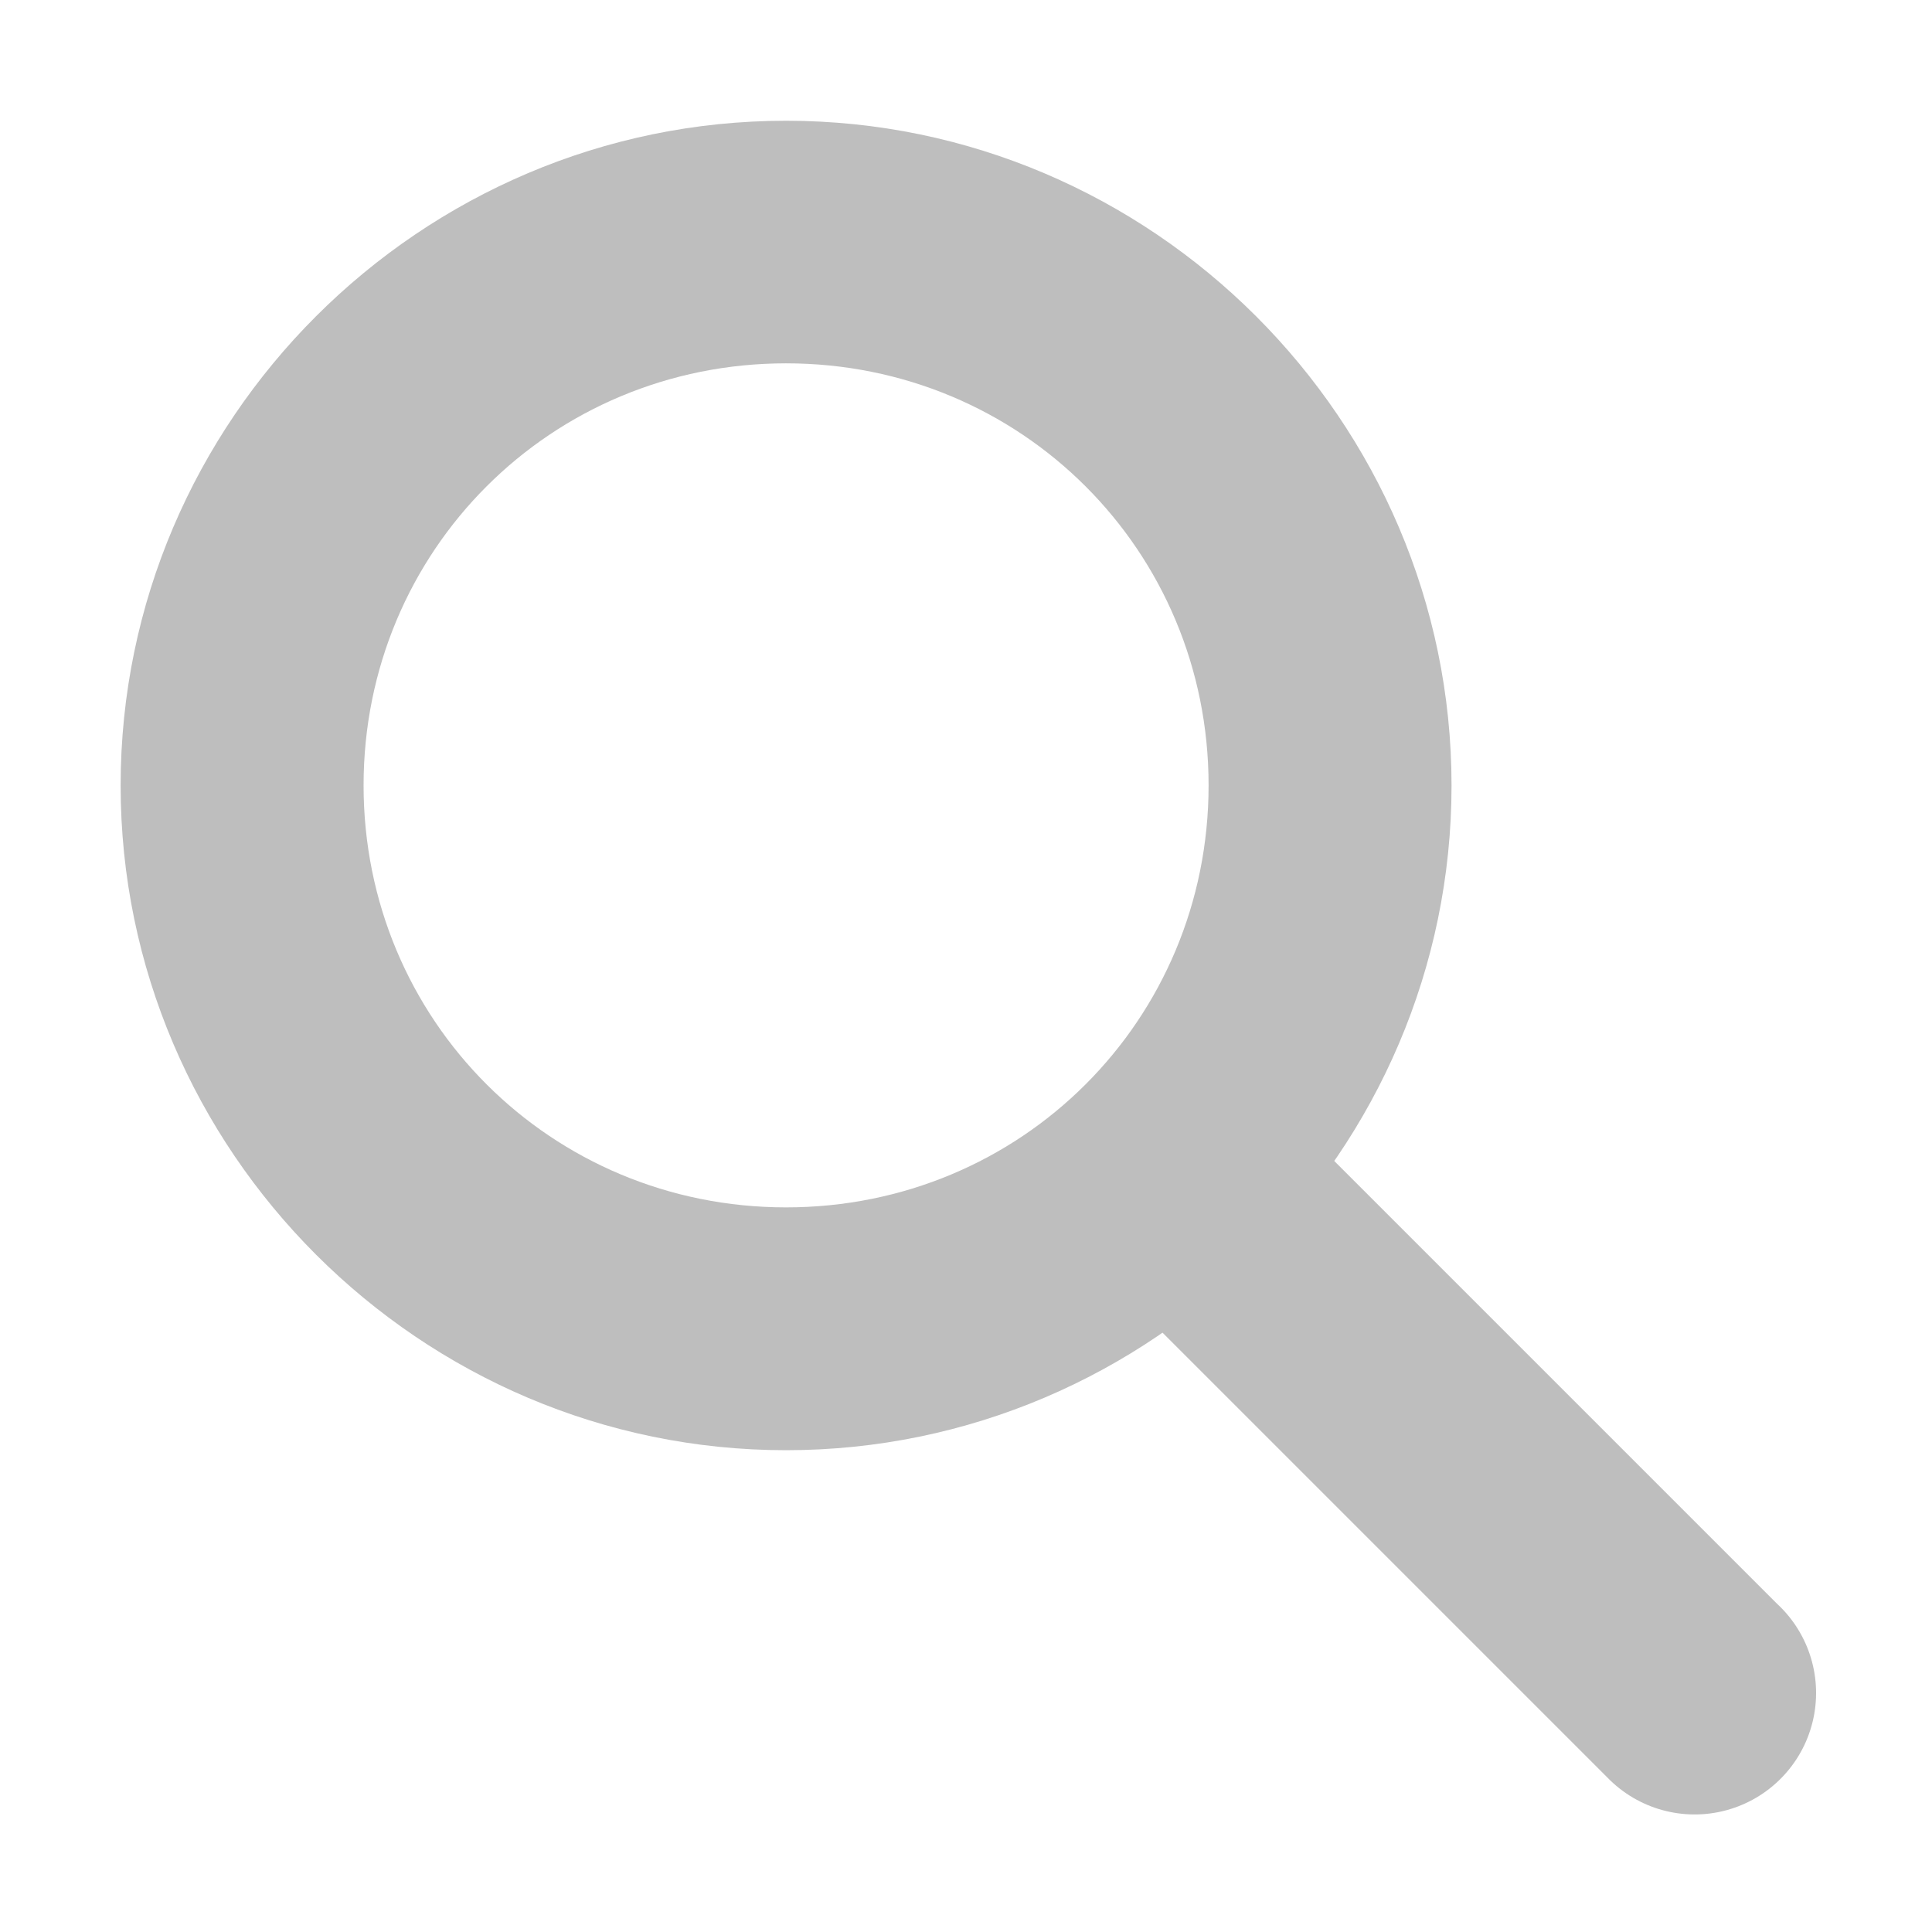
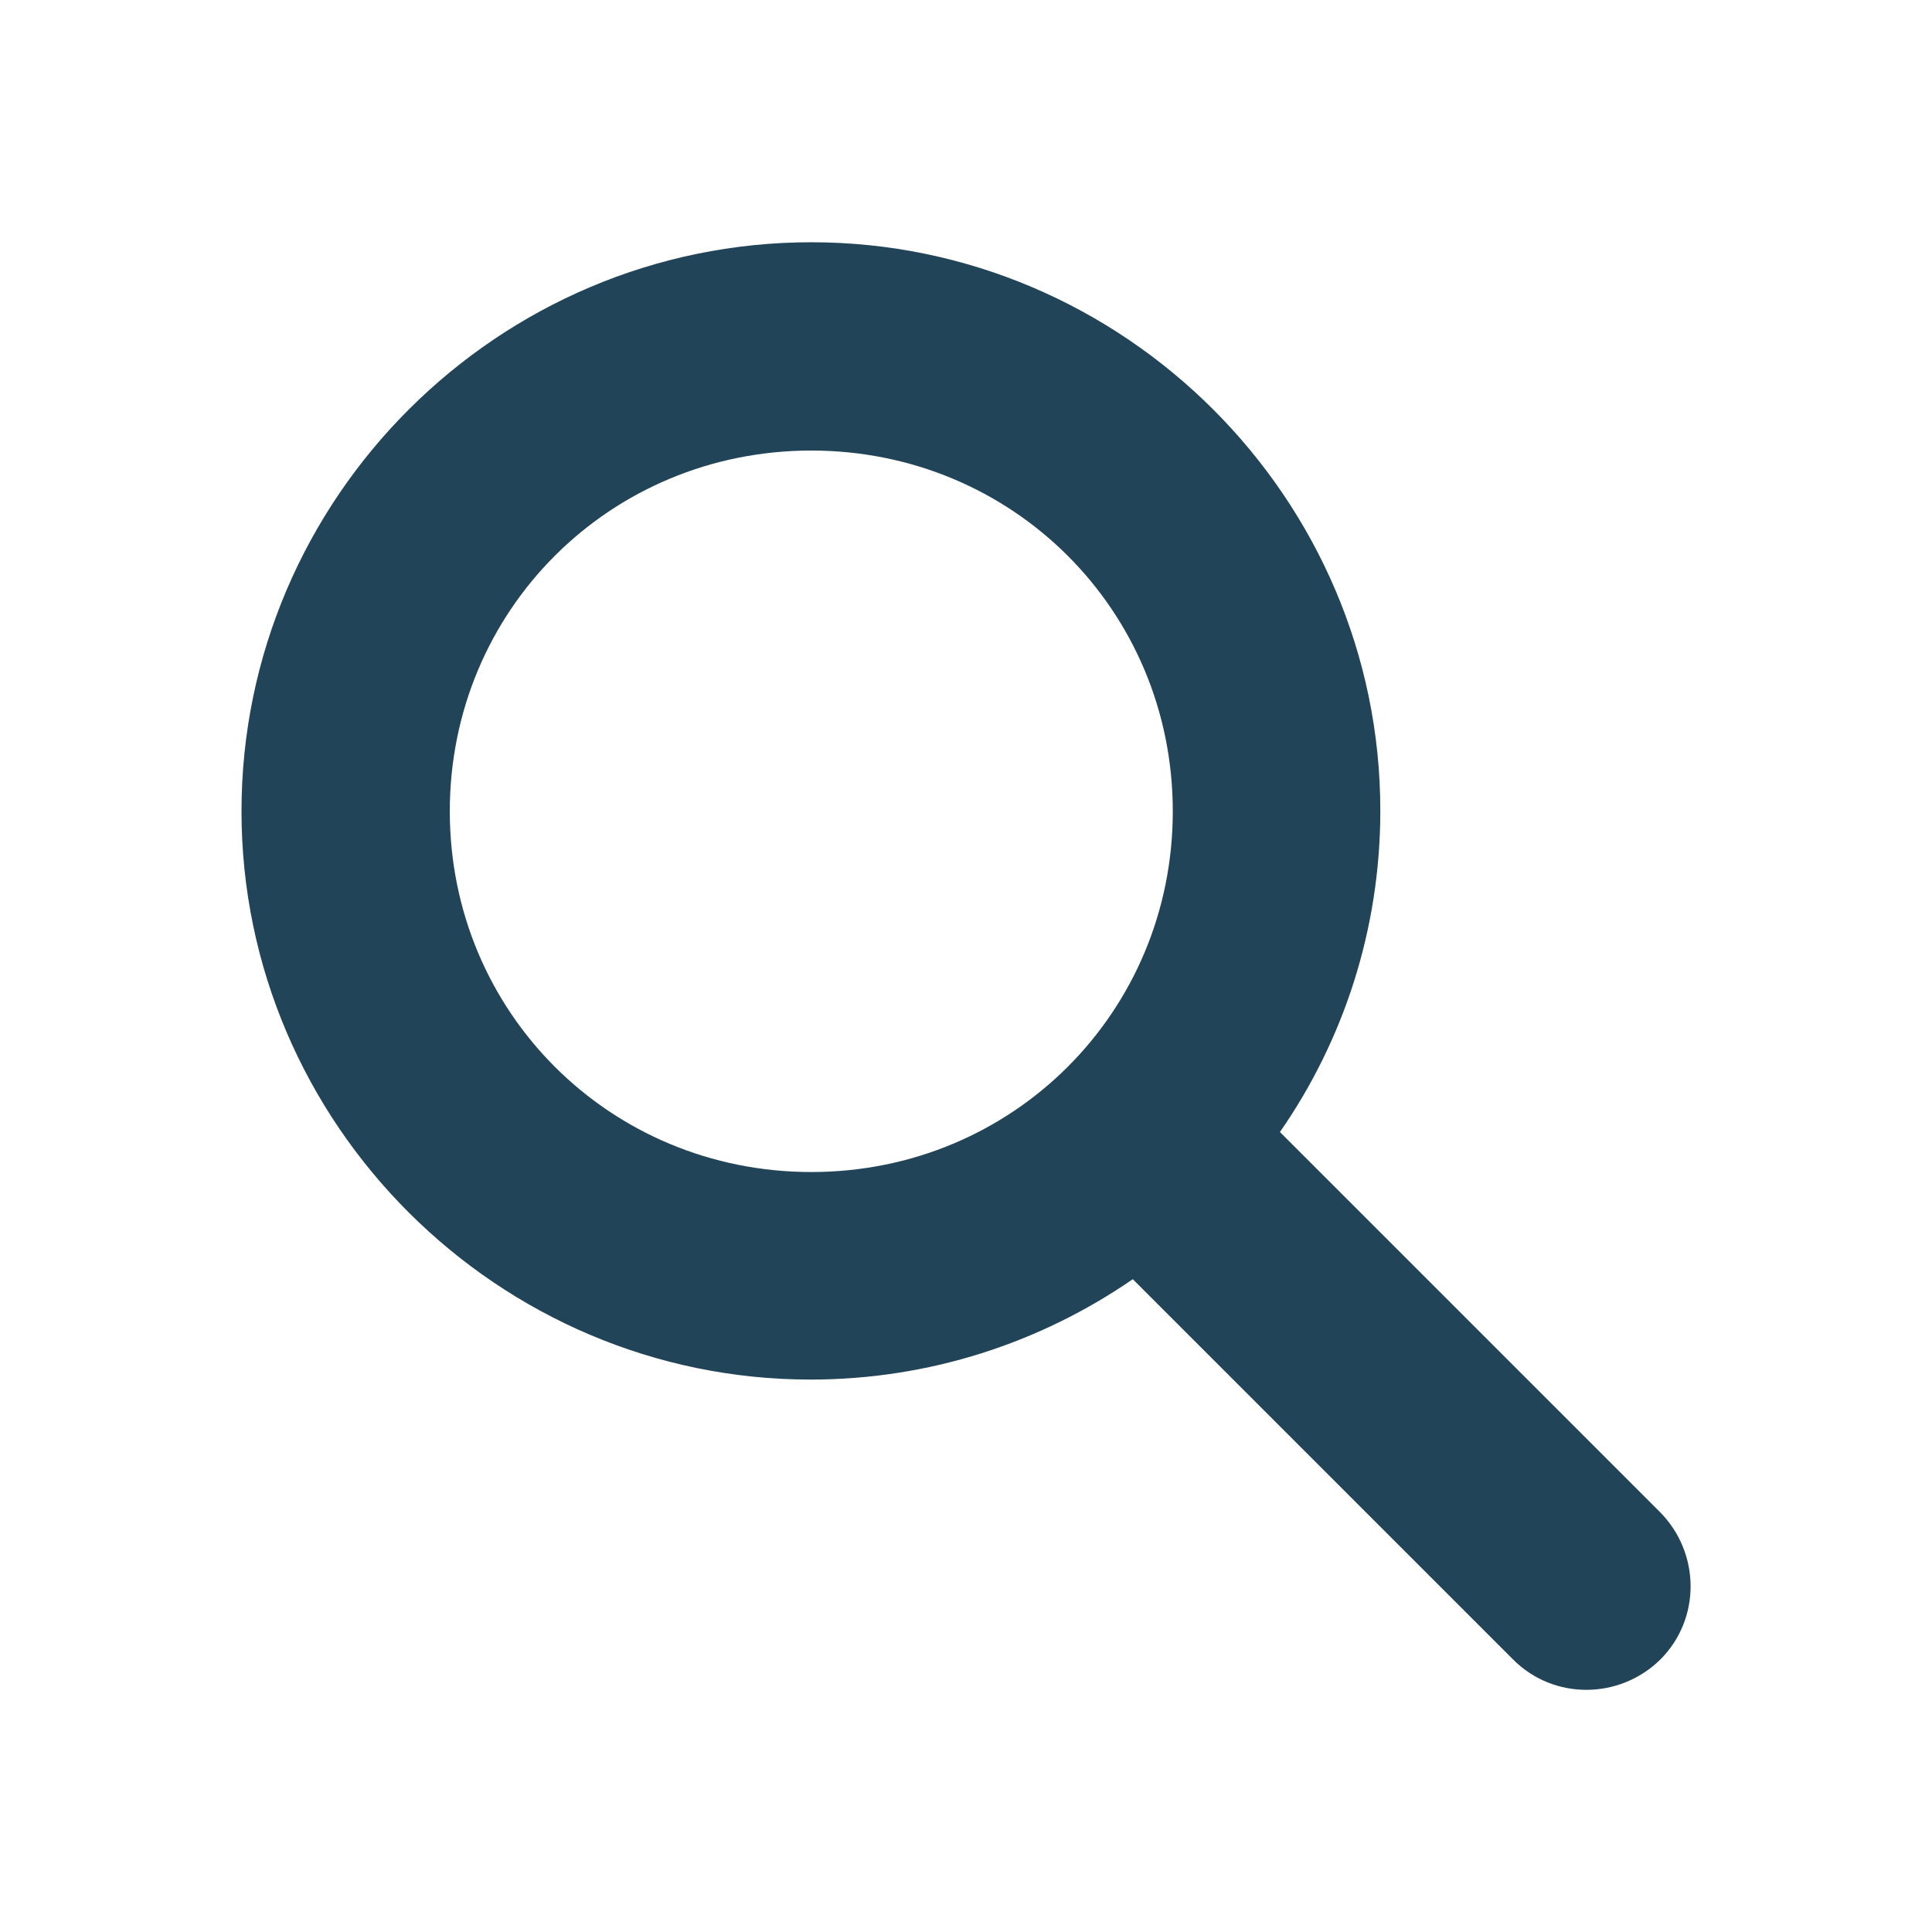
- <svg xmlns="http://www.w3.org/2000/svg" id="svg7384" height="16" width="16" version="1.1">
-   <g id="layer13" transform="translate(-441 -195)">
-     <path id="path5079" style="block-progression:tb;text-indent:0;color:#000000;enable-background:new;text-transform:none;fill:#bebebe" d="m447.51 196c-3.029 0-5.511 2.479-5.511 5.505 0 3.025 2.482 5.505 5.511 5.505s5.511-2.479 5.511-5.505c0-3.025-2.482-5.505-5.511-5.505zm0 2.009c1.947 0 3.499 1.55 3.499 3.495s-1.552 3.495-3.499 3.495c-1.947 0-3.499-1.55-3.499-3.495 0-1.945 1.552-3.495 3.499-3.495z" />
-     <path id="path5081" style="block-progression:tb;text-indent:0;color:#000000;enable-background:new;text-transform:none;fill:#bebebe" d="m450.81 204a1 1 0 0 0 -0.5 1.719l4 4a1.006 1.006 0 1 0 1.406 -1.438l-4-4a1 1 0 0 0 -0.91 -0.28z" />
-   </g>
+ <svg xmlns="http://www.w3.org/2000/svg" version="1.1" id="svg7384" x="0px" y="0px" viewBox="0 0 256 256" style="enable-background:new 0 0 256 256;" xml:space="preserve">
+   <style type="text/css">
+ 	.st0{fill:#224458;}
+ </style>
+   <path class="st0" d="M220,200.4c-0.1-0.1-0.1-0.1-0.2-0.2L169.6,150c8.4-12.1,13.3-26.8,13.3-42.6c0-41.4-34-75.3-75.4-75.3  C66,32.1,32,66,32,107.5c0,41.4,34,75.3,75.4,75.3c15.8,0,30.5-4.9,42.7-13.3l50.4,50.4c5.4,5.4,14.1,5.3,19.5,0  C225.4,214.5,225.3,205.8,220,200.4z M59.6,107.5c0-26.6,21.2-47.8,47.9-47.8c26.7,0,47.9,21.2,47.9,47.8  c0,26.6-21.2,47.8-47.9,47.8C80.8,155.3,59.6,134.1,59.6,107.5z" />
</svg>
